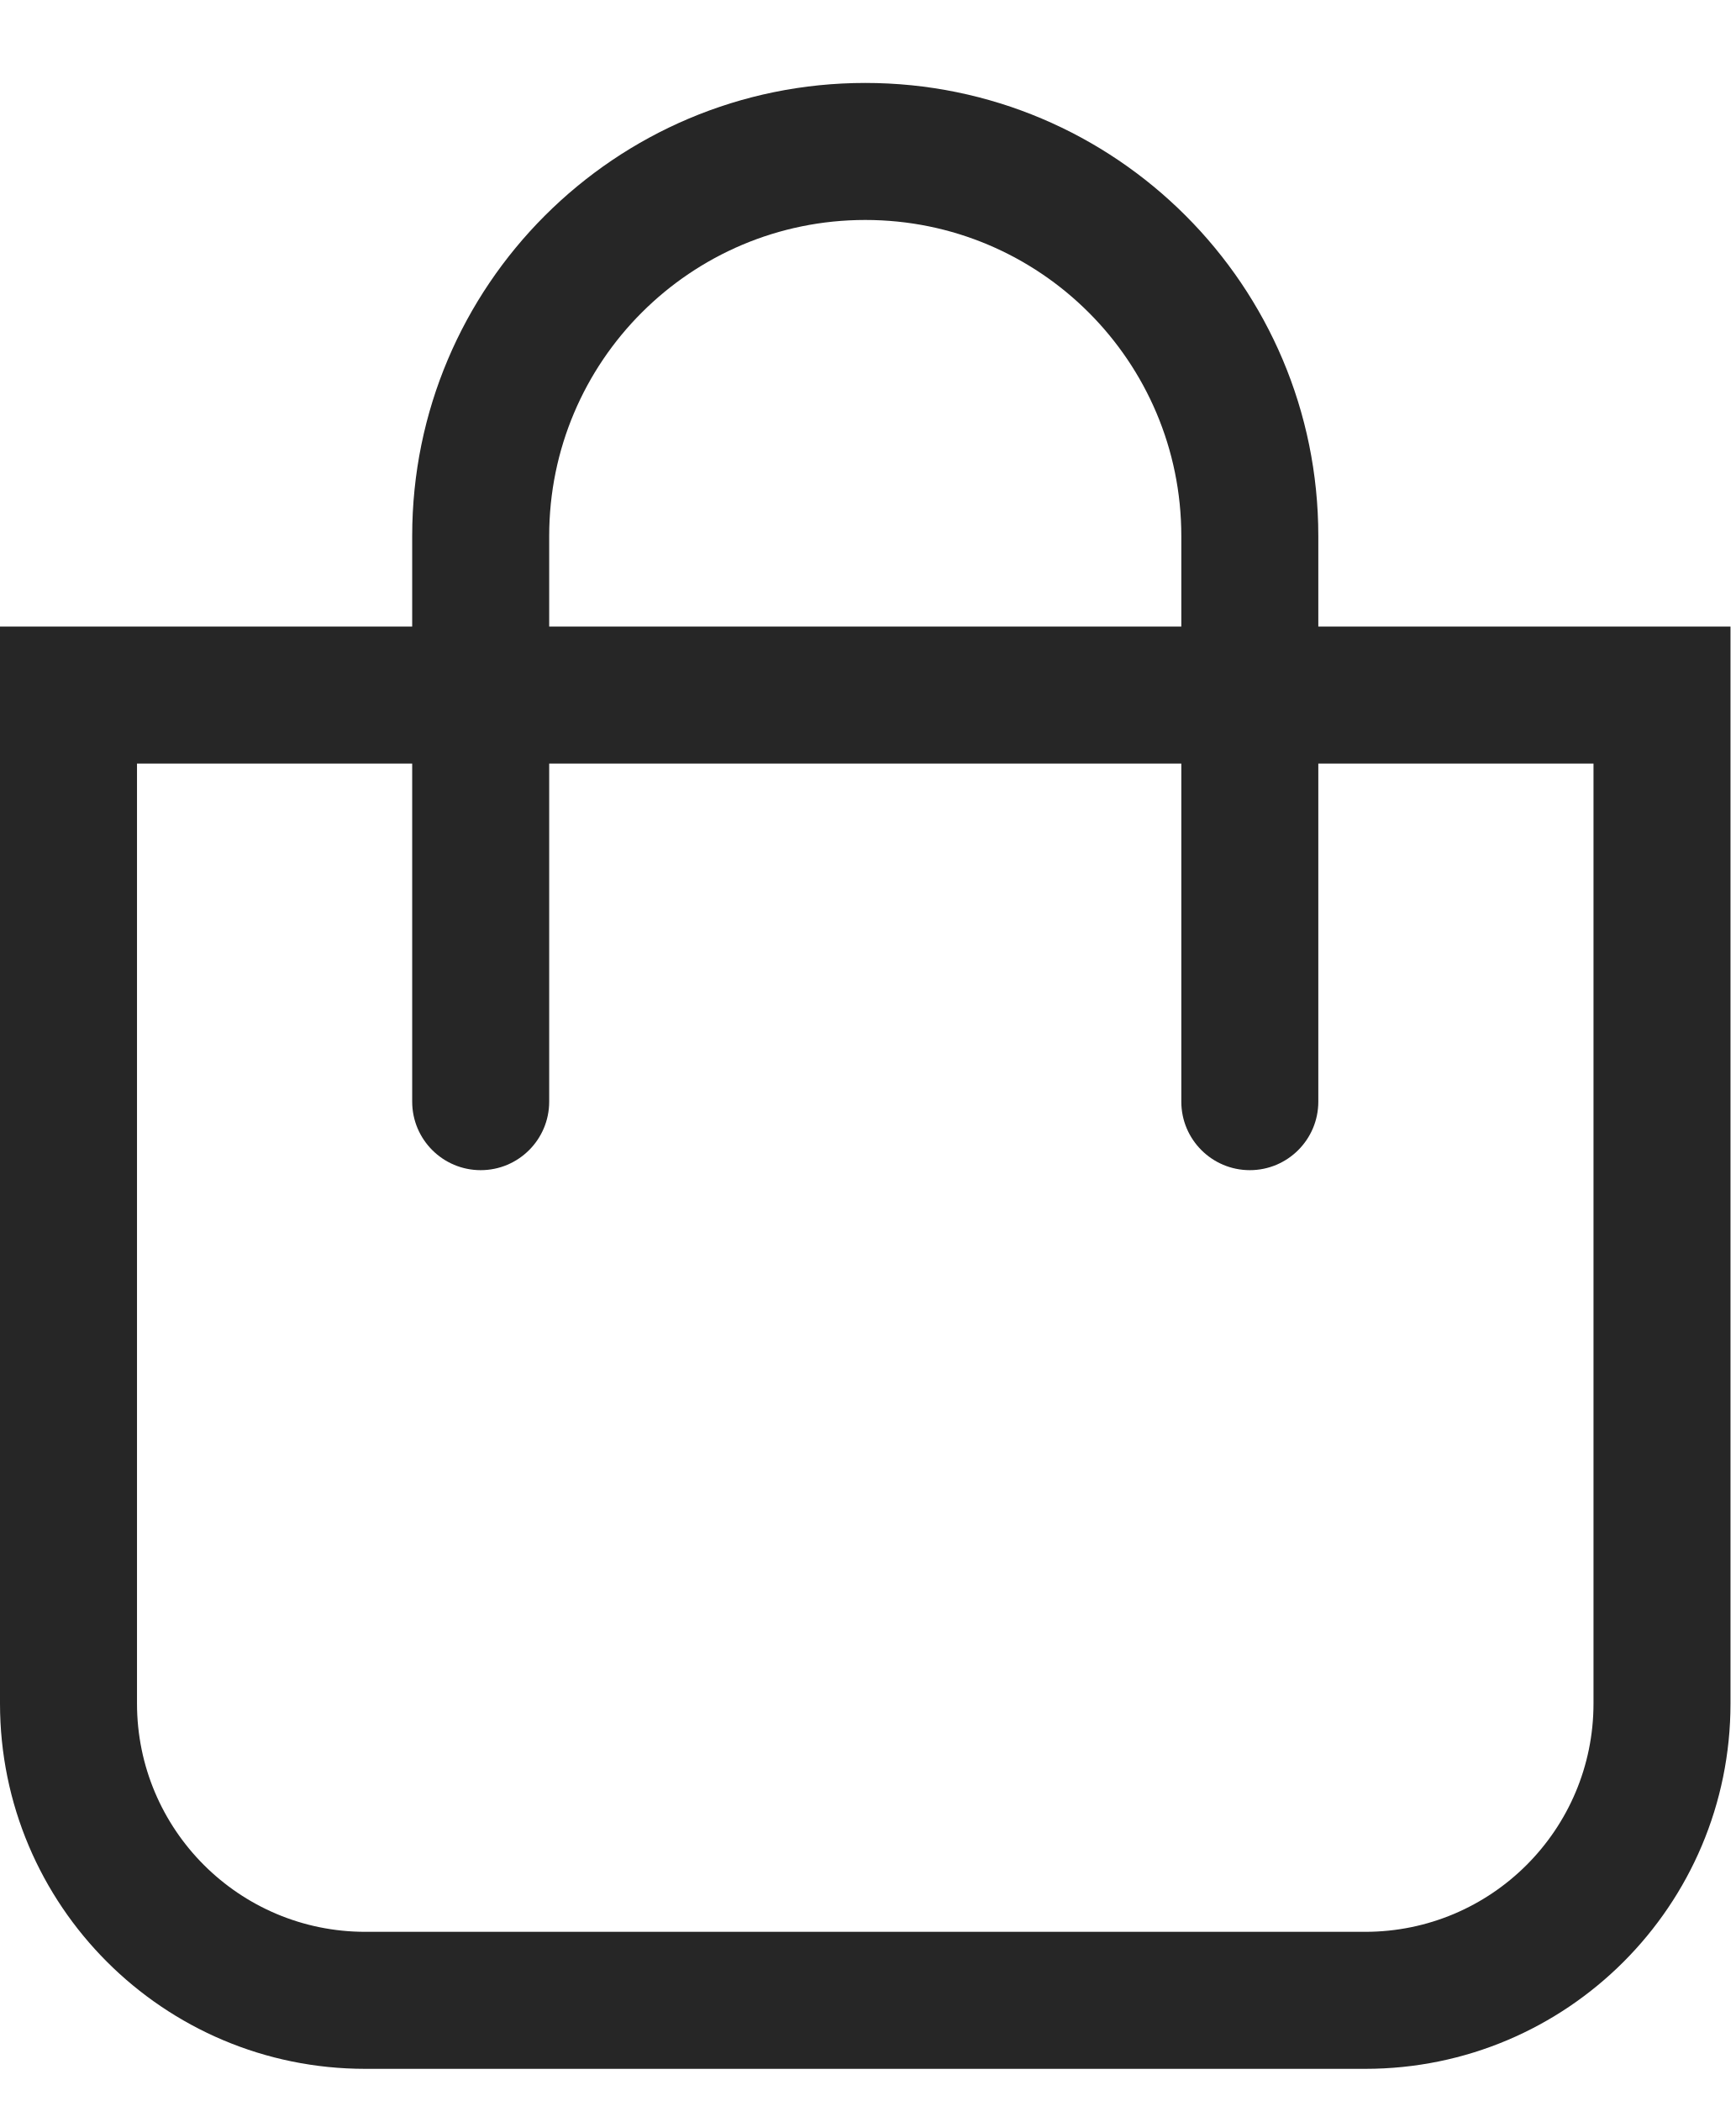
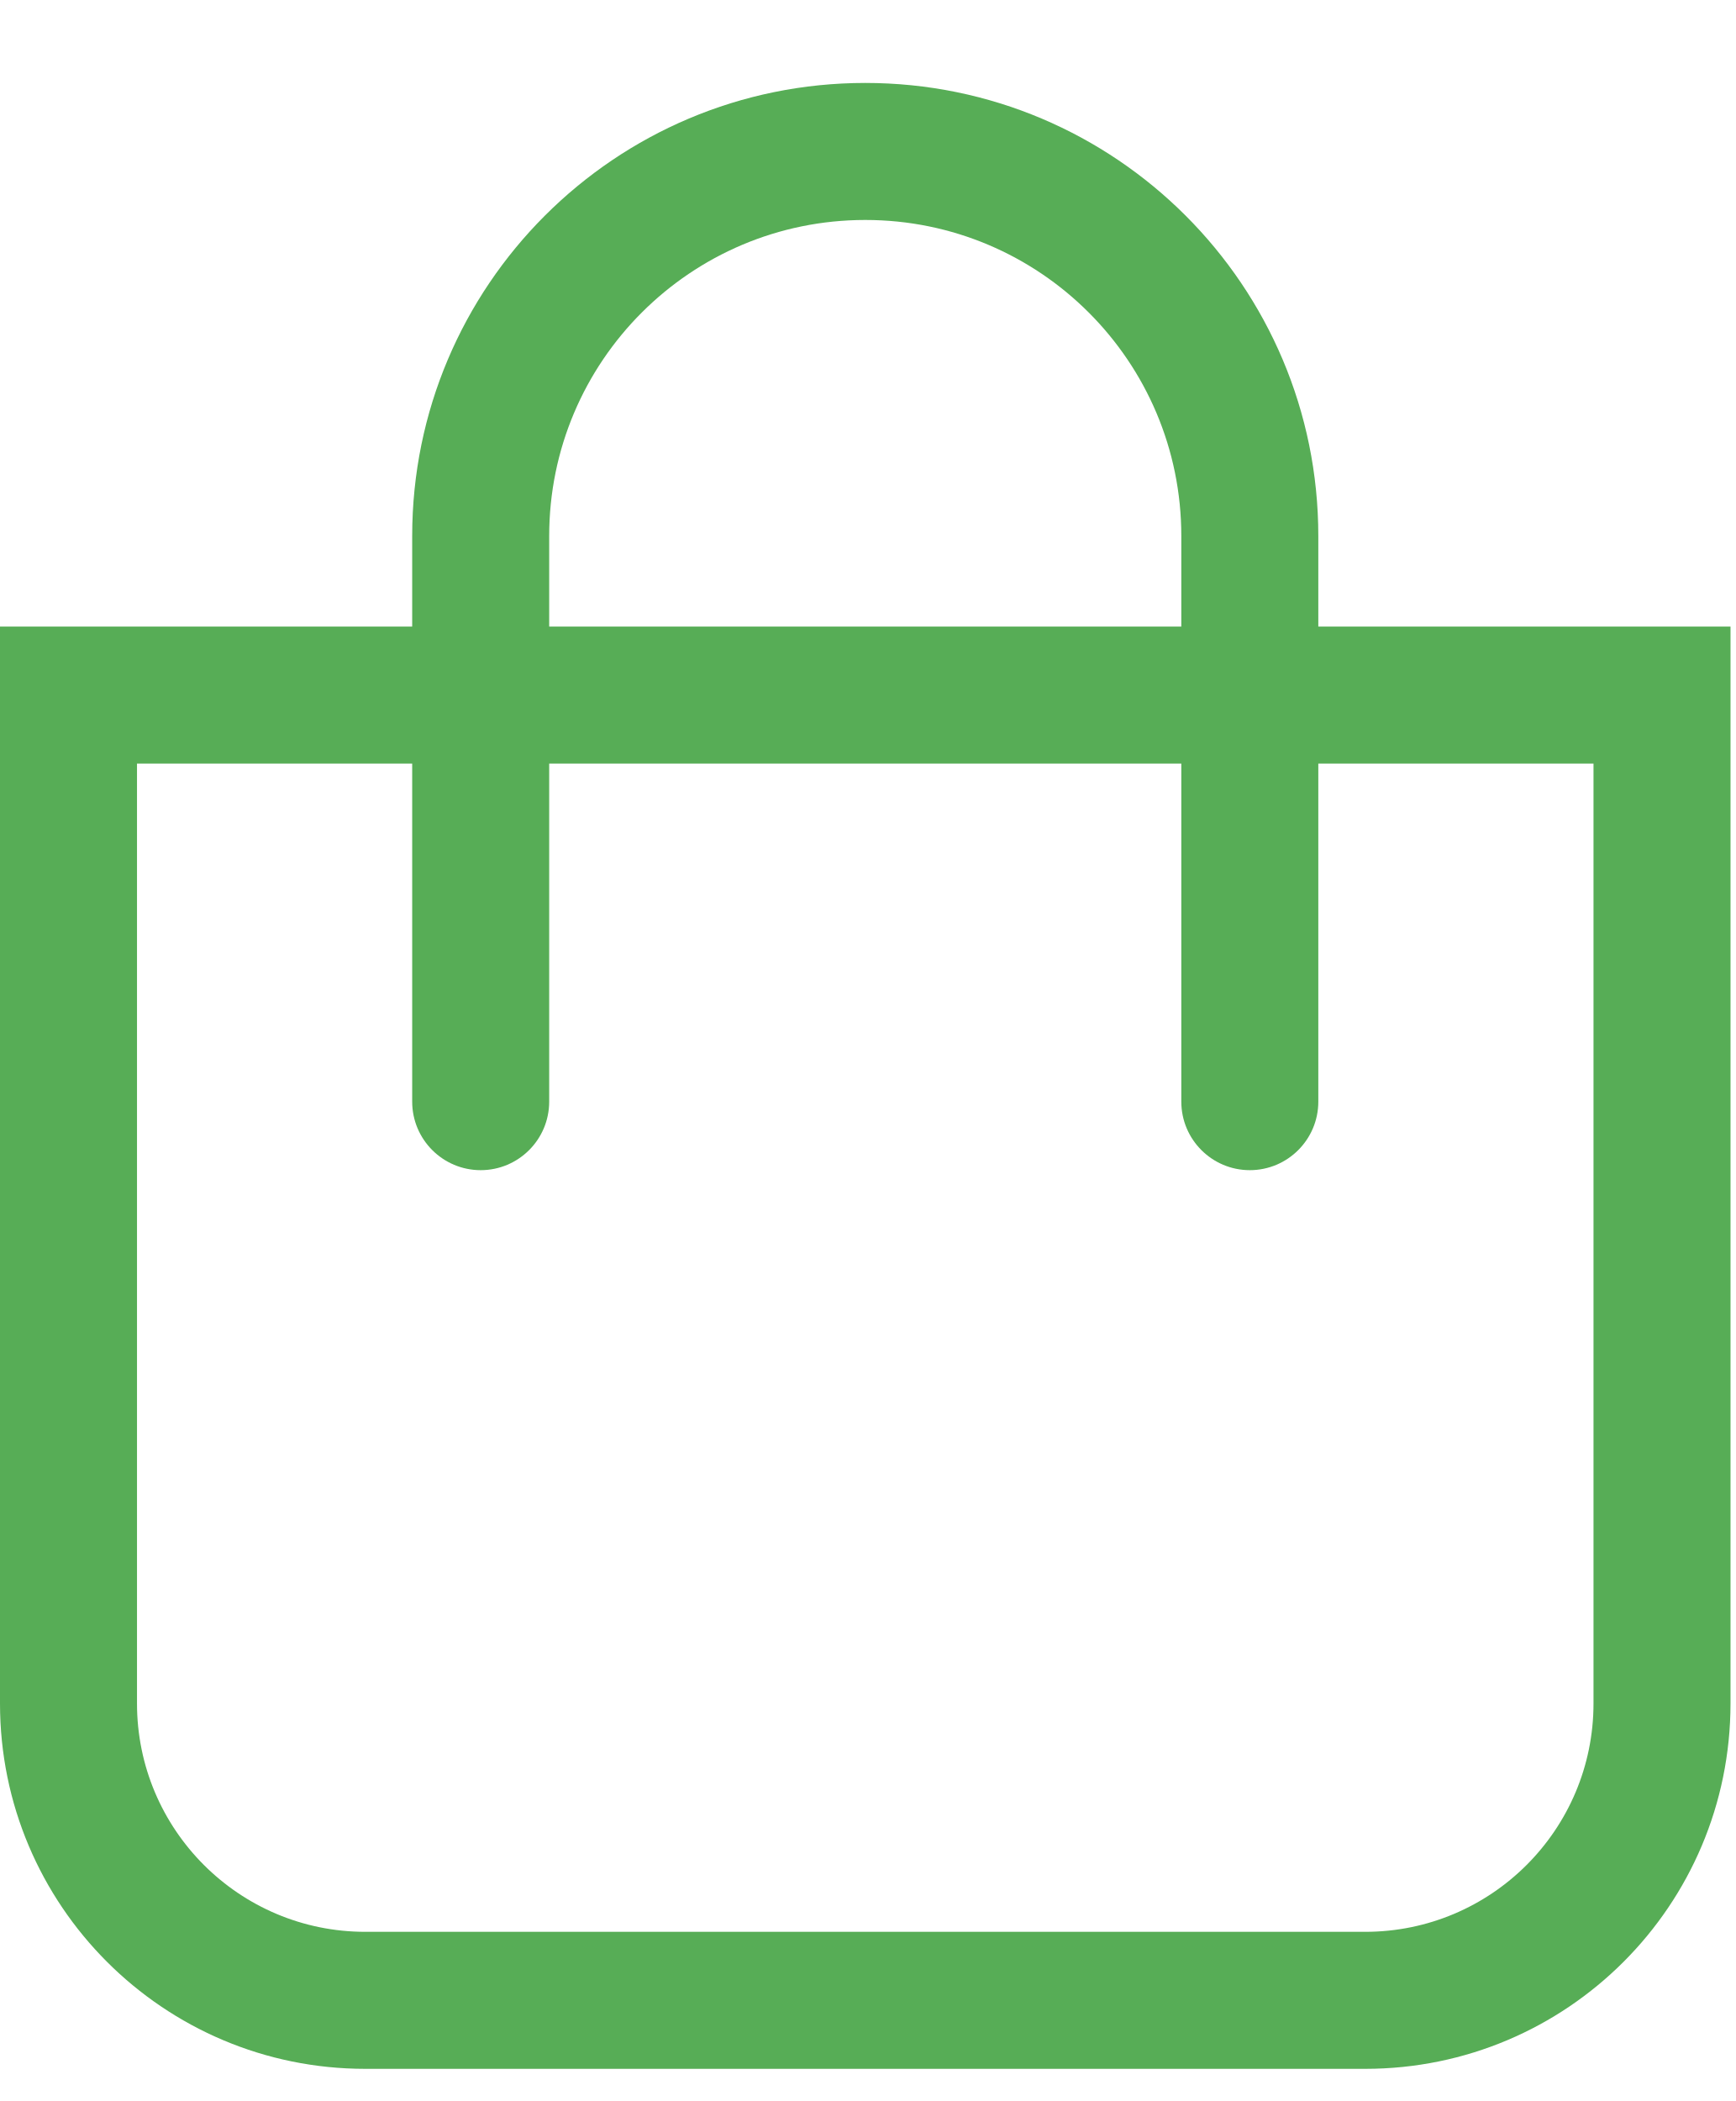
<svg xmlns="http://www.w3.org/2000/svg" width="19" height="23" viewBox="0 0 19 23" fill="none">
-   <path fill-rule="evenodd" clip-rule="evenodd" d="M18.947 6.859H0V18.648C0 20.858 1.791 22.648 4 22.648H14.947C17.157 22.648 18.947 20.858 18.947 18.648V6.859ZM4 21.148C2.619 21.148 1.5 20.029 1.5 18.648V8.359H17.447V18.648C17.447 20.029 16.328 21.148 14.947 21.148H4Z" fill="#262626" />
-   <path d="M6.013 12.06V5.868C6.013 3.957 7.563 2.408 9.474 2.408C11.385 2.408 12.934 3.957 12.934 5.868V12.06C12.934 12.474 13.27 12.81 13.684 12.81C14.098 12.81 14.434 12.474 14.434 12.06V5.868C14.434 3.128 12.213 0.908 9.474 0.908C6.734 0.908 4.513 3.128 4.513 5.868V12.06C4.513 12.474 4.849 12.81 5.263 12.81C5.677 12.81 6.013 12.474 6.013 12.06Z" fill="#262626" />
+   <g id="basket">
+     <path id="Rectangle-10" fill-rule="evenodd" clip-rule="evenodd" d="M18.947 6.859H0V18.648C0 20.858 1.791 22.648 4 22.648H14.947C17.157 22.648 18.947 20.858 18.947 18.648V6.859ZM4 21.148C2.619 21.148 1.5 20.029 1.5 18.648V8.359H17.447V18.648C17.447 20.029 16.328 21.148 14.947 21.148H4Z" fill="#57AD56" />
+     <path id="Rectangle-3" d="M6.013 12.06V5.868C6.013 3.957 7.563 2.408 9.474 2.408C11.385 2.408 12.934 3.957 12.934 5.868V12.06C12.934 12.474 13.27 12.81 13.684 12.81C14.098 12.81 14.434 12.474 14.434 12.06V5.868C14.434 3.128 12.213 0.908 9.474 0.908C6.734 0.908 4.513 3.128 4.513 5.868V12.06C4.513 12.474 4.849 12.81 5.263 12.81C5.677 12.81 6.013 12.474 6.013 12.06Z" fill="#57AD56" />
+   </g>
</svg>
